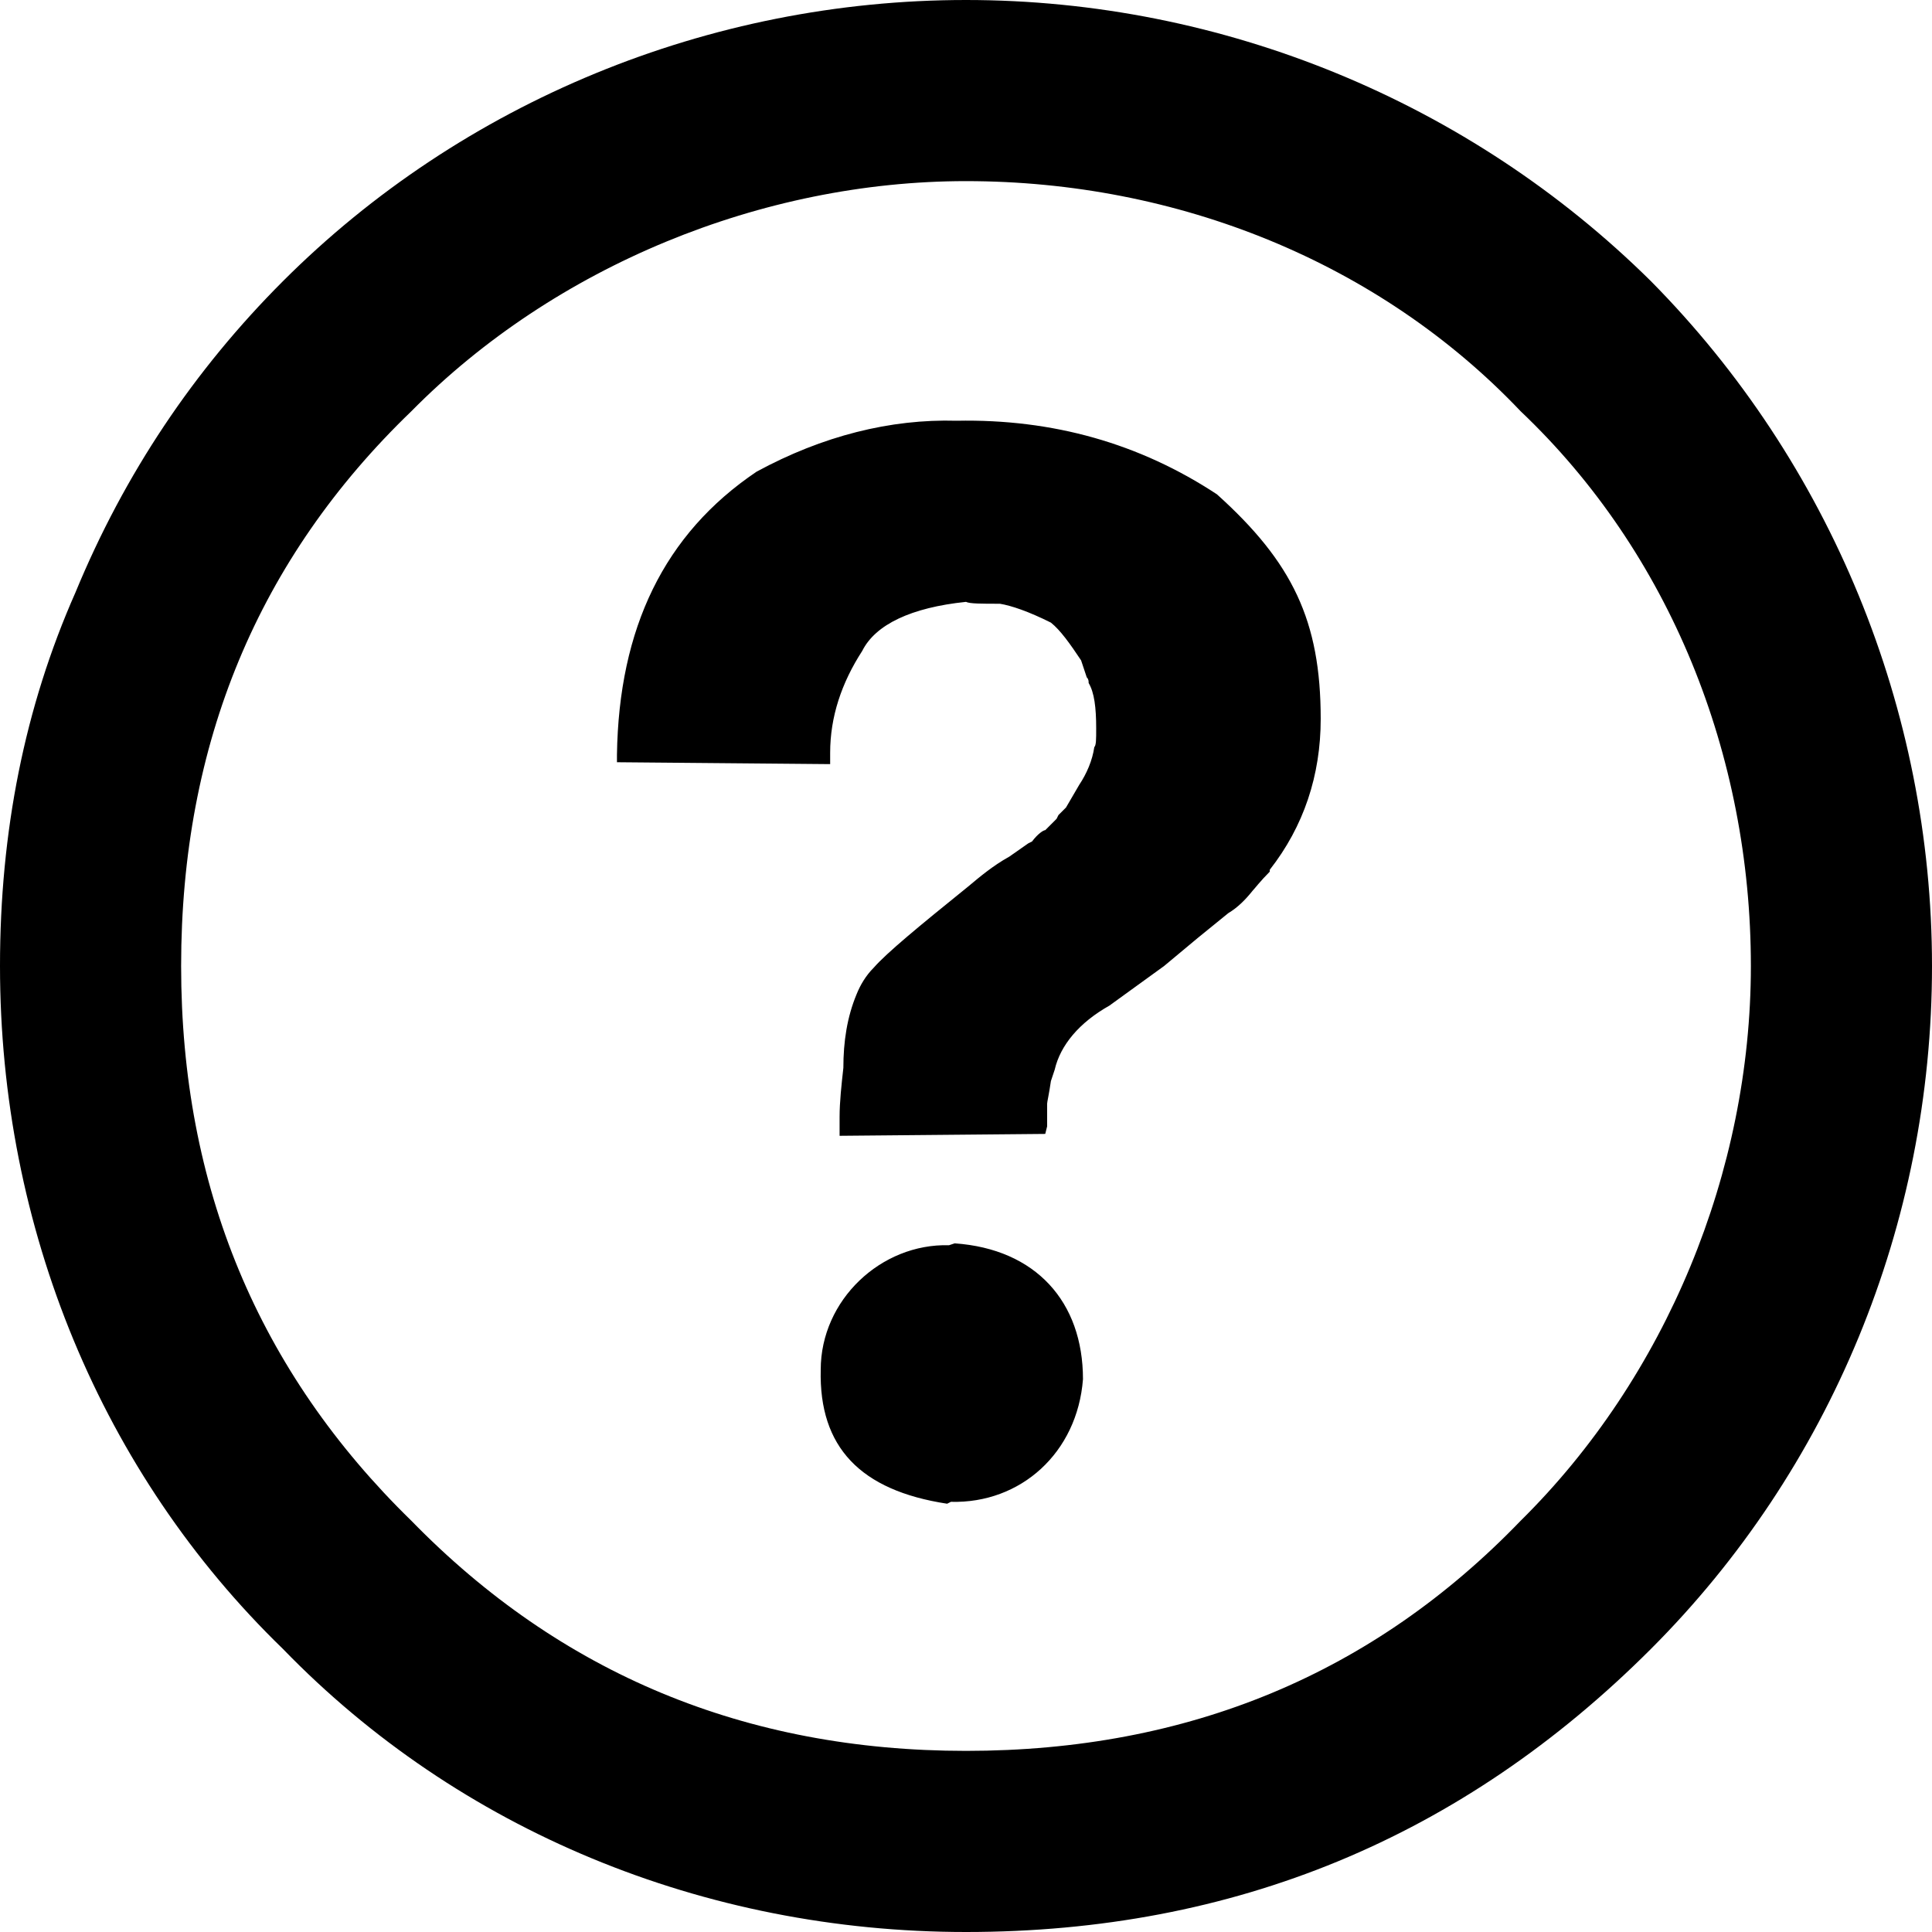
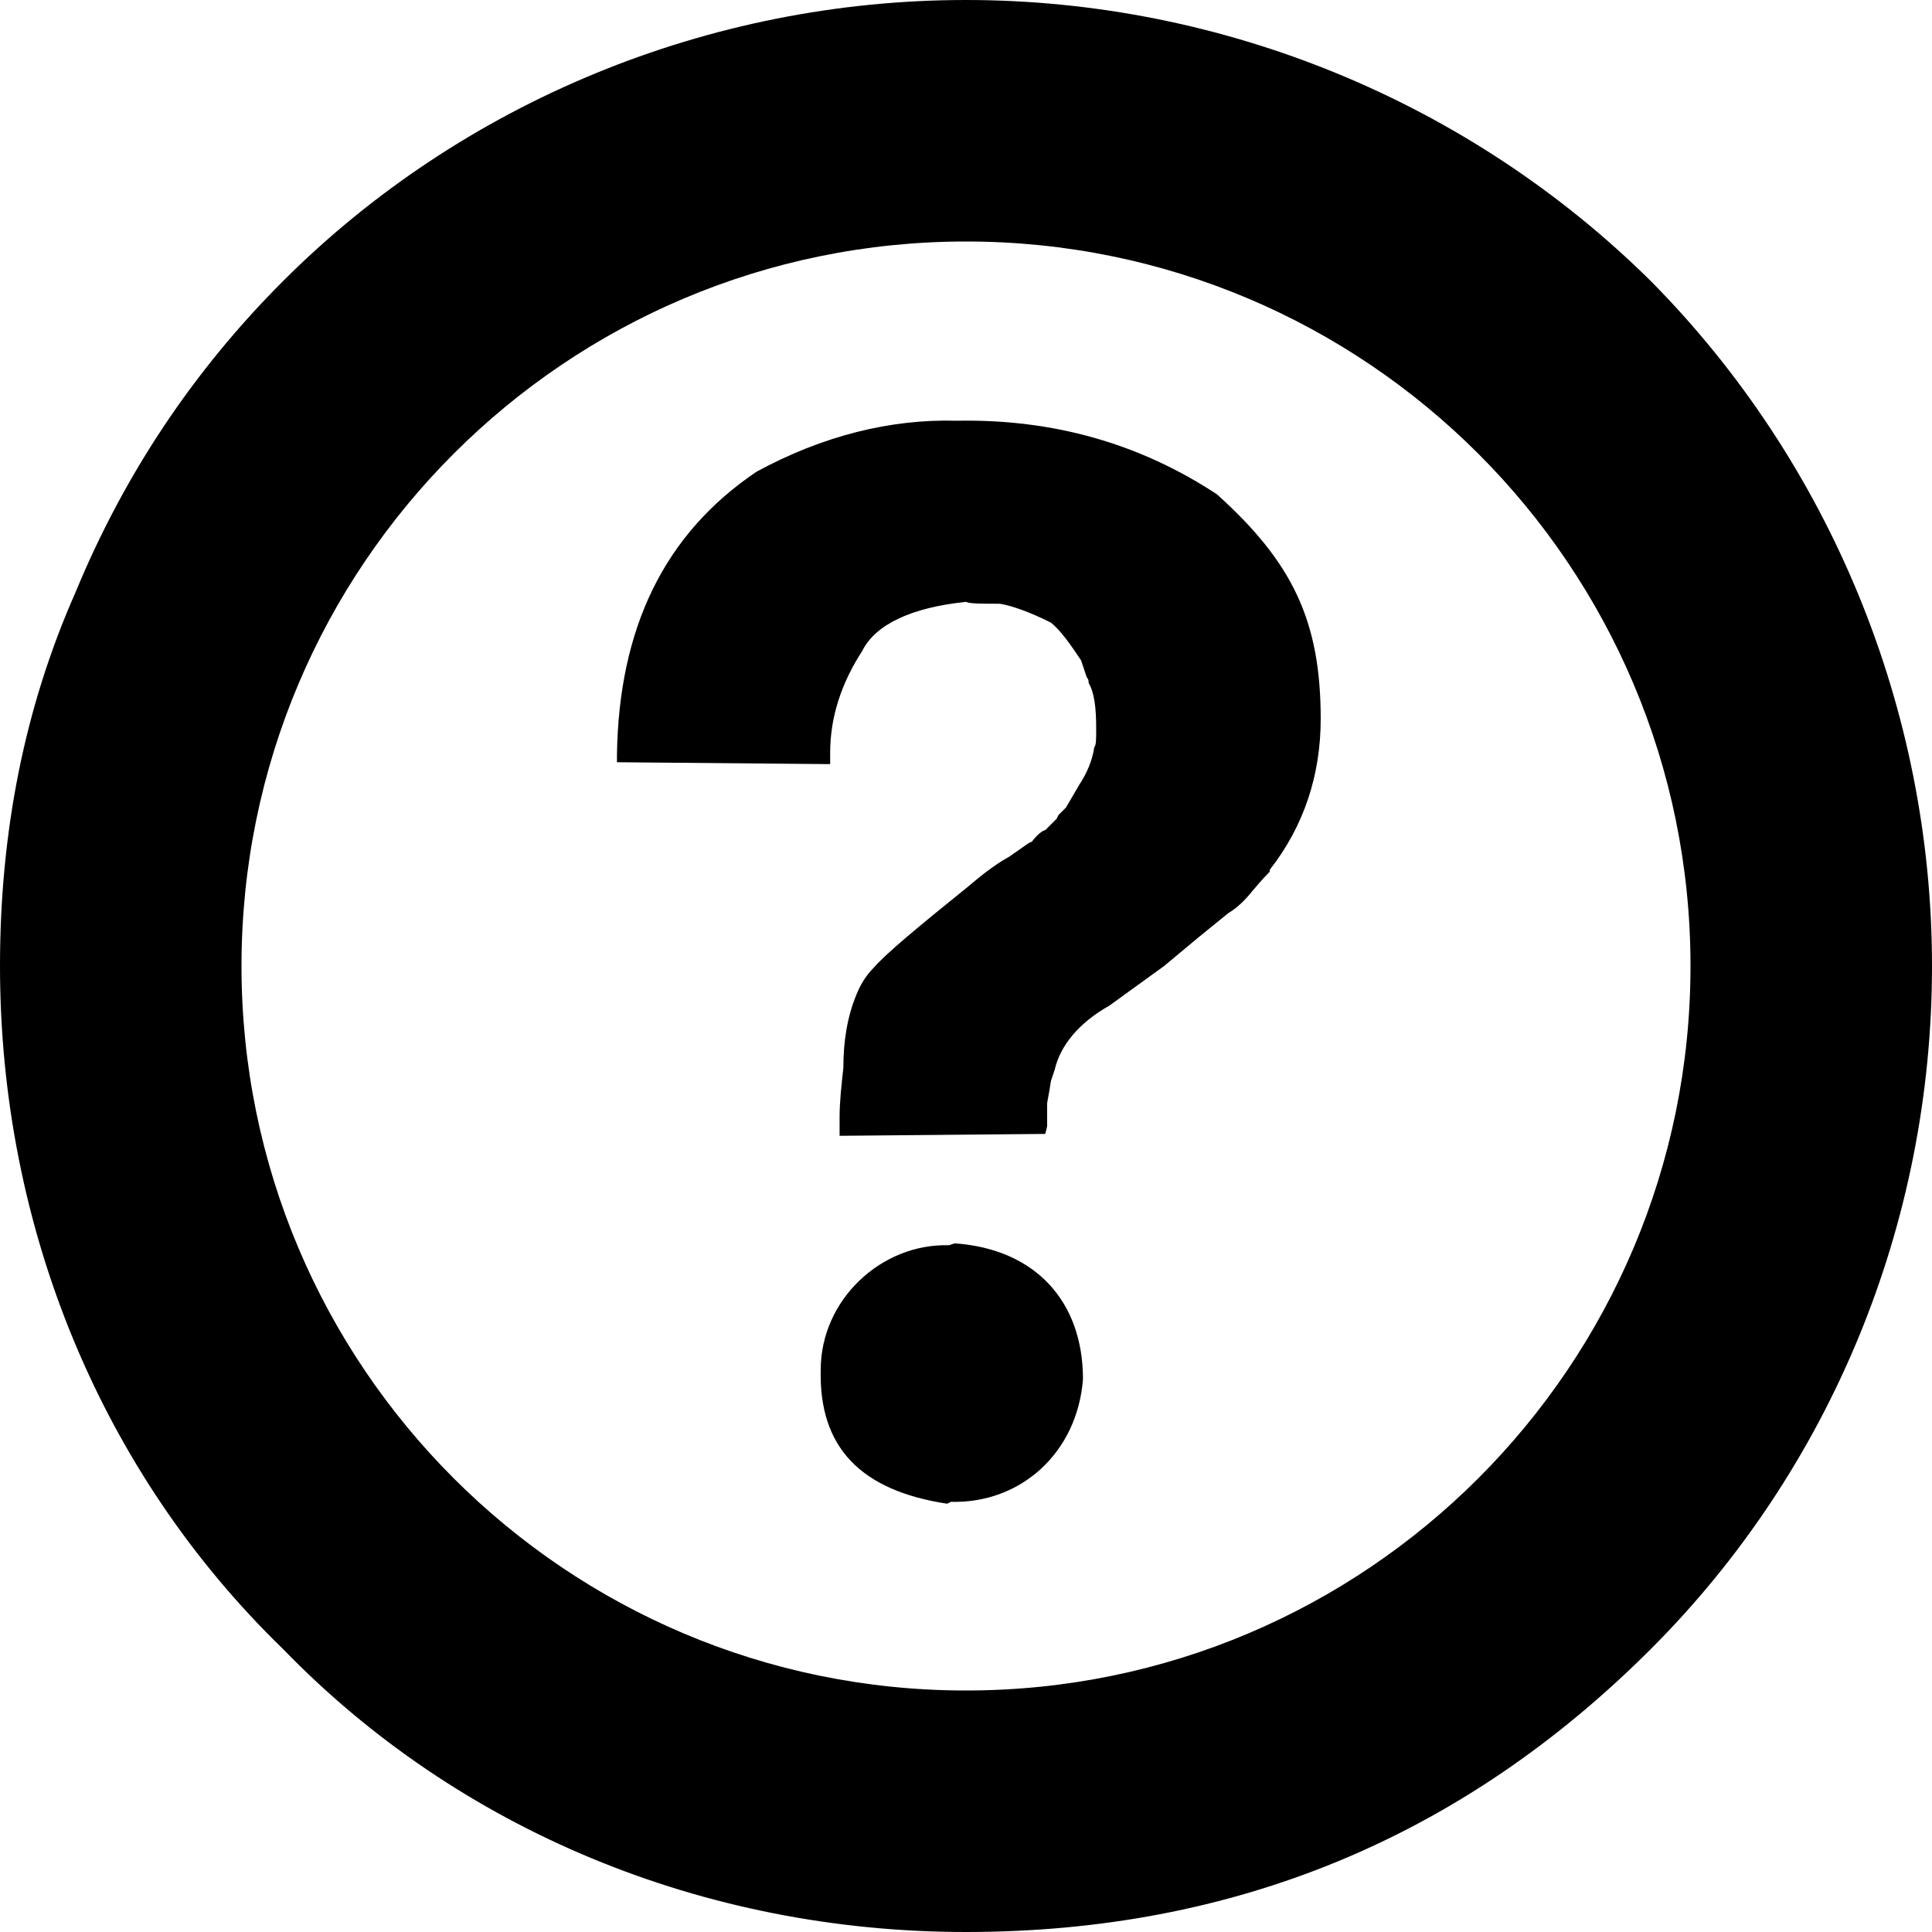
<svg xmlns="http://www.w3.org/2000/svg" version="1.1" id="Layer_1" x="0px" y="0px" width="1024px" height="1024px" viewBox="0 0 1024 1024" enable-background="new 0 0 1024 1024" xml:space="preserve">
-   <path d="M435,726c-1,41,21,64,67,71l2-1c37,1,67-26,70-65c0-41-25-69-68-72l-3,1C467,659,435,689,435,726z M327,404l113,1v-6  c0-19,6-37,17-54c7-14,26-23,55-26c2,1,8,1,18,1c6,1,15,4,27,10c5,4,10,11,16,20l3,9c1,1,1,2,1,3c3,5,4,13,4,24c0,6,0,9-1,10  c-1,7-4,14-8,20l-7,12l-4,4l-1,2c-1,1-3,3-4,4l-2,2c-1,0-4,2-7,6l-2,1l-10,7c-9,5-16,11-22,16c-26,21-43,35-50,43c-4,4-7,9-9,14  c-5,12-7,25-7,39c-1,9-2,18-2,26v10l109-1l1-4v-12c0-1,1-5,2-12l2-6c3-13,13-25,29-34l29-21l18-15l16-13c5-3,9-7,13-12c1-1,4-5,9-10  v-1c18-23,27-50,27-80c0-52-15-83-55-119c-41-27-87-40-138-39c-35-1-71,8-106,27c-49,33-73,83-74,150V404z M96,512  c0-118,41-216,122-294c76-77,186-122,294-122c112,0,219,43,294,122c79,75,122,182,122,294c0,109-45,218-122,294  c-78,81-176,122-294,122c-117,0-215-41-294-122C137,727,96,629,96,512z M40,314C13,375,0,441,0,512c0,139,54,269,150,362  c93,96,223,150,362,150c142,0,263-50,363-150c95-95,149-225,149-362c0-136-54-267-149-363C779,54,648,0,512,0S245,54,150,149  C103,196,66,251,40,314z" />
+   <path d="M512,896c-212.079,0-384-171.921-384-384s171.921-384,384-384s384,171.921,384,384S724.079,896,512,896z M40,314  C13,375,0,441,0,512c0,139,54,269,150,362c93,96,223,150,362,150c142,0,263-50,363-150c95-95,149-225,149-362c0-136-54-267-149-363  C779,54,648,0,512,0S245,54,150,149C103,196,66,251,40,314z M435,726c-1,41,21,64,67,71l2-1c37,1,67-26,70-65c0-41-25-69-68-72l-3,1  C467,659,435,689,435,726z M327,404l113,1v-6c0-19,6-37,17-54c7-14,26-23,55-26c2,1,8,1,18,1c6,1,15,4,27,10c5,4,10,11,16,20l3,9  c1,1,1,2,1,3c3,5,4,13,4,24c0,6,0,9-1,10c-1,7-4,14-8,20l-7,12l-4,4l-1,2c-1,1-3,3-4,4l-2,2c-1,0-4,2-7,6l-2,1l-10,7  c-9,5-16,11-22,16c-26,21-43,35-50,43c-4,4-7,9-9,14c-5,12-7,25-7,39c-1,9-2,18-2,26v10l109-1l1-4v-12c0-1,1-5,2-12l2-6  c3-13,13-25,29-34l29-21l18-15l16-13c5-3,9-7,13-12c1-1,4-5,9-10v-1c18-23,27-50,27-80c0-52-15-83-55-119c-41-27-87-40-138-39  c-35-1-71,8-106,27c-49,33-73,83-74,150V404z" />
</svg>
